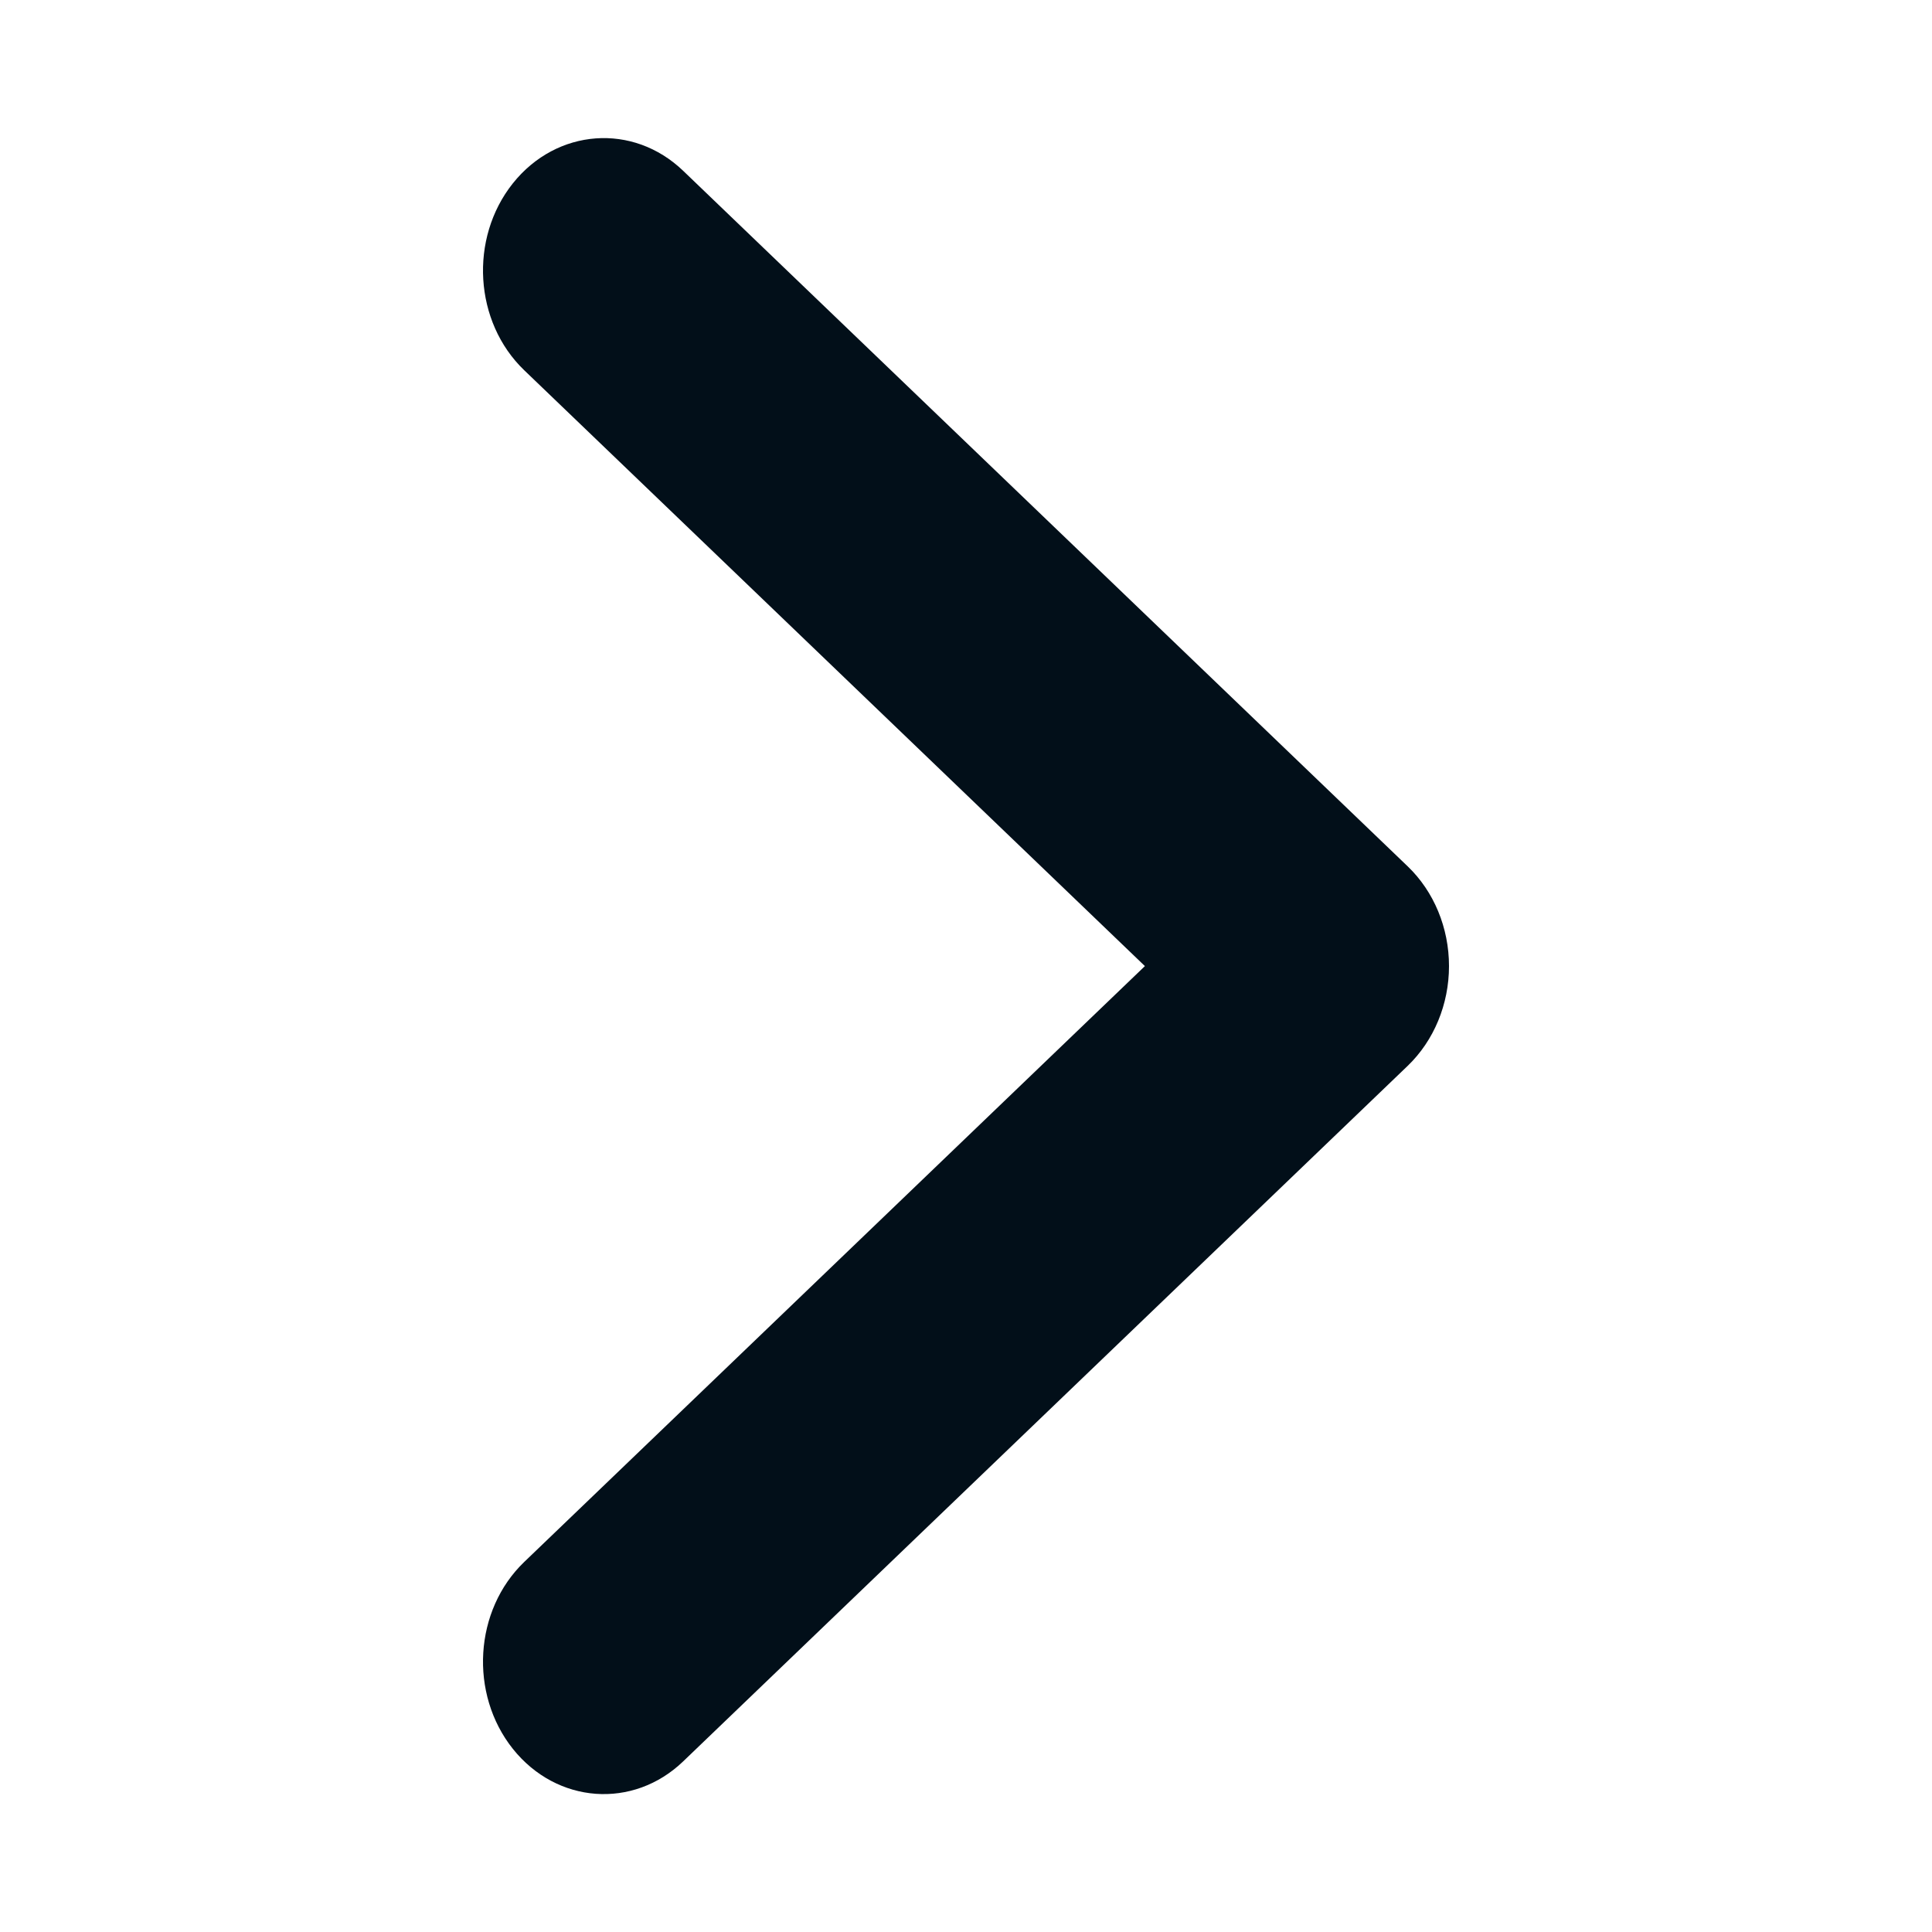
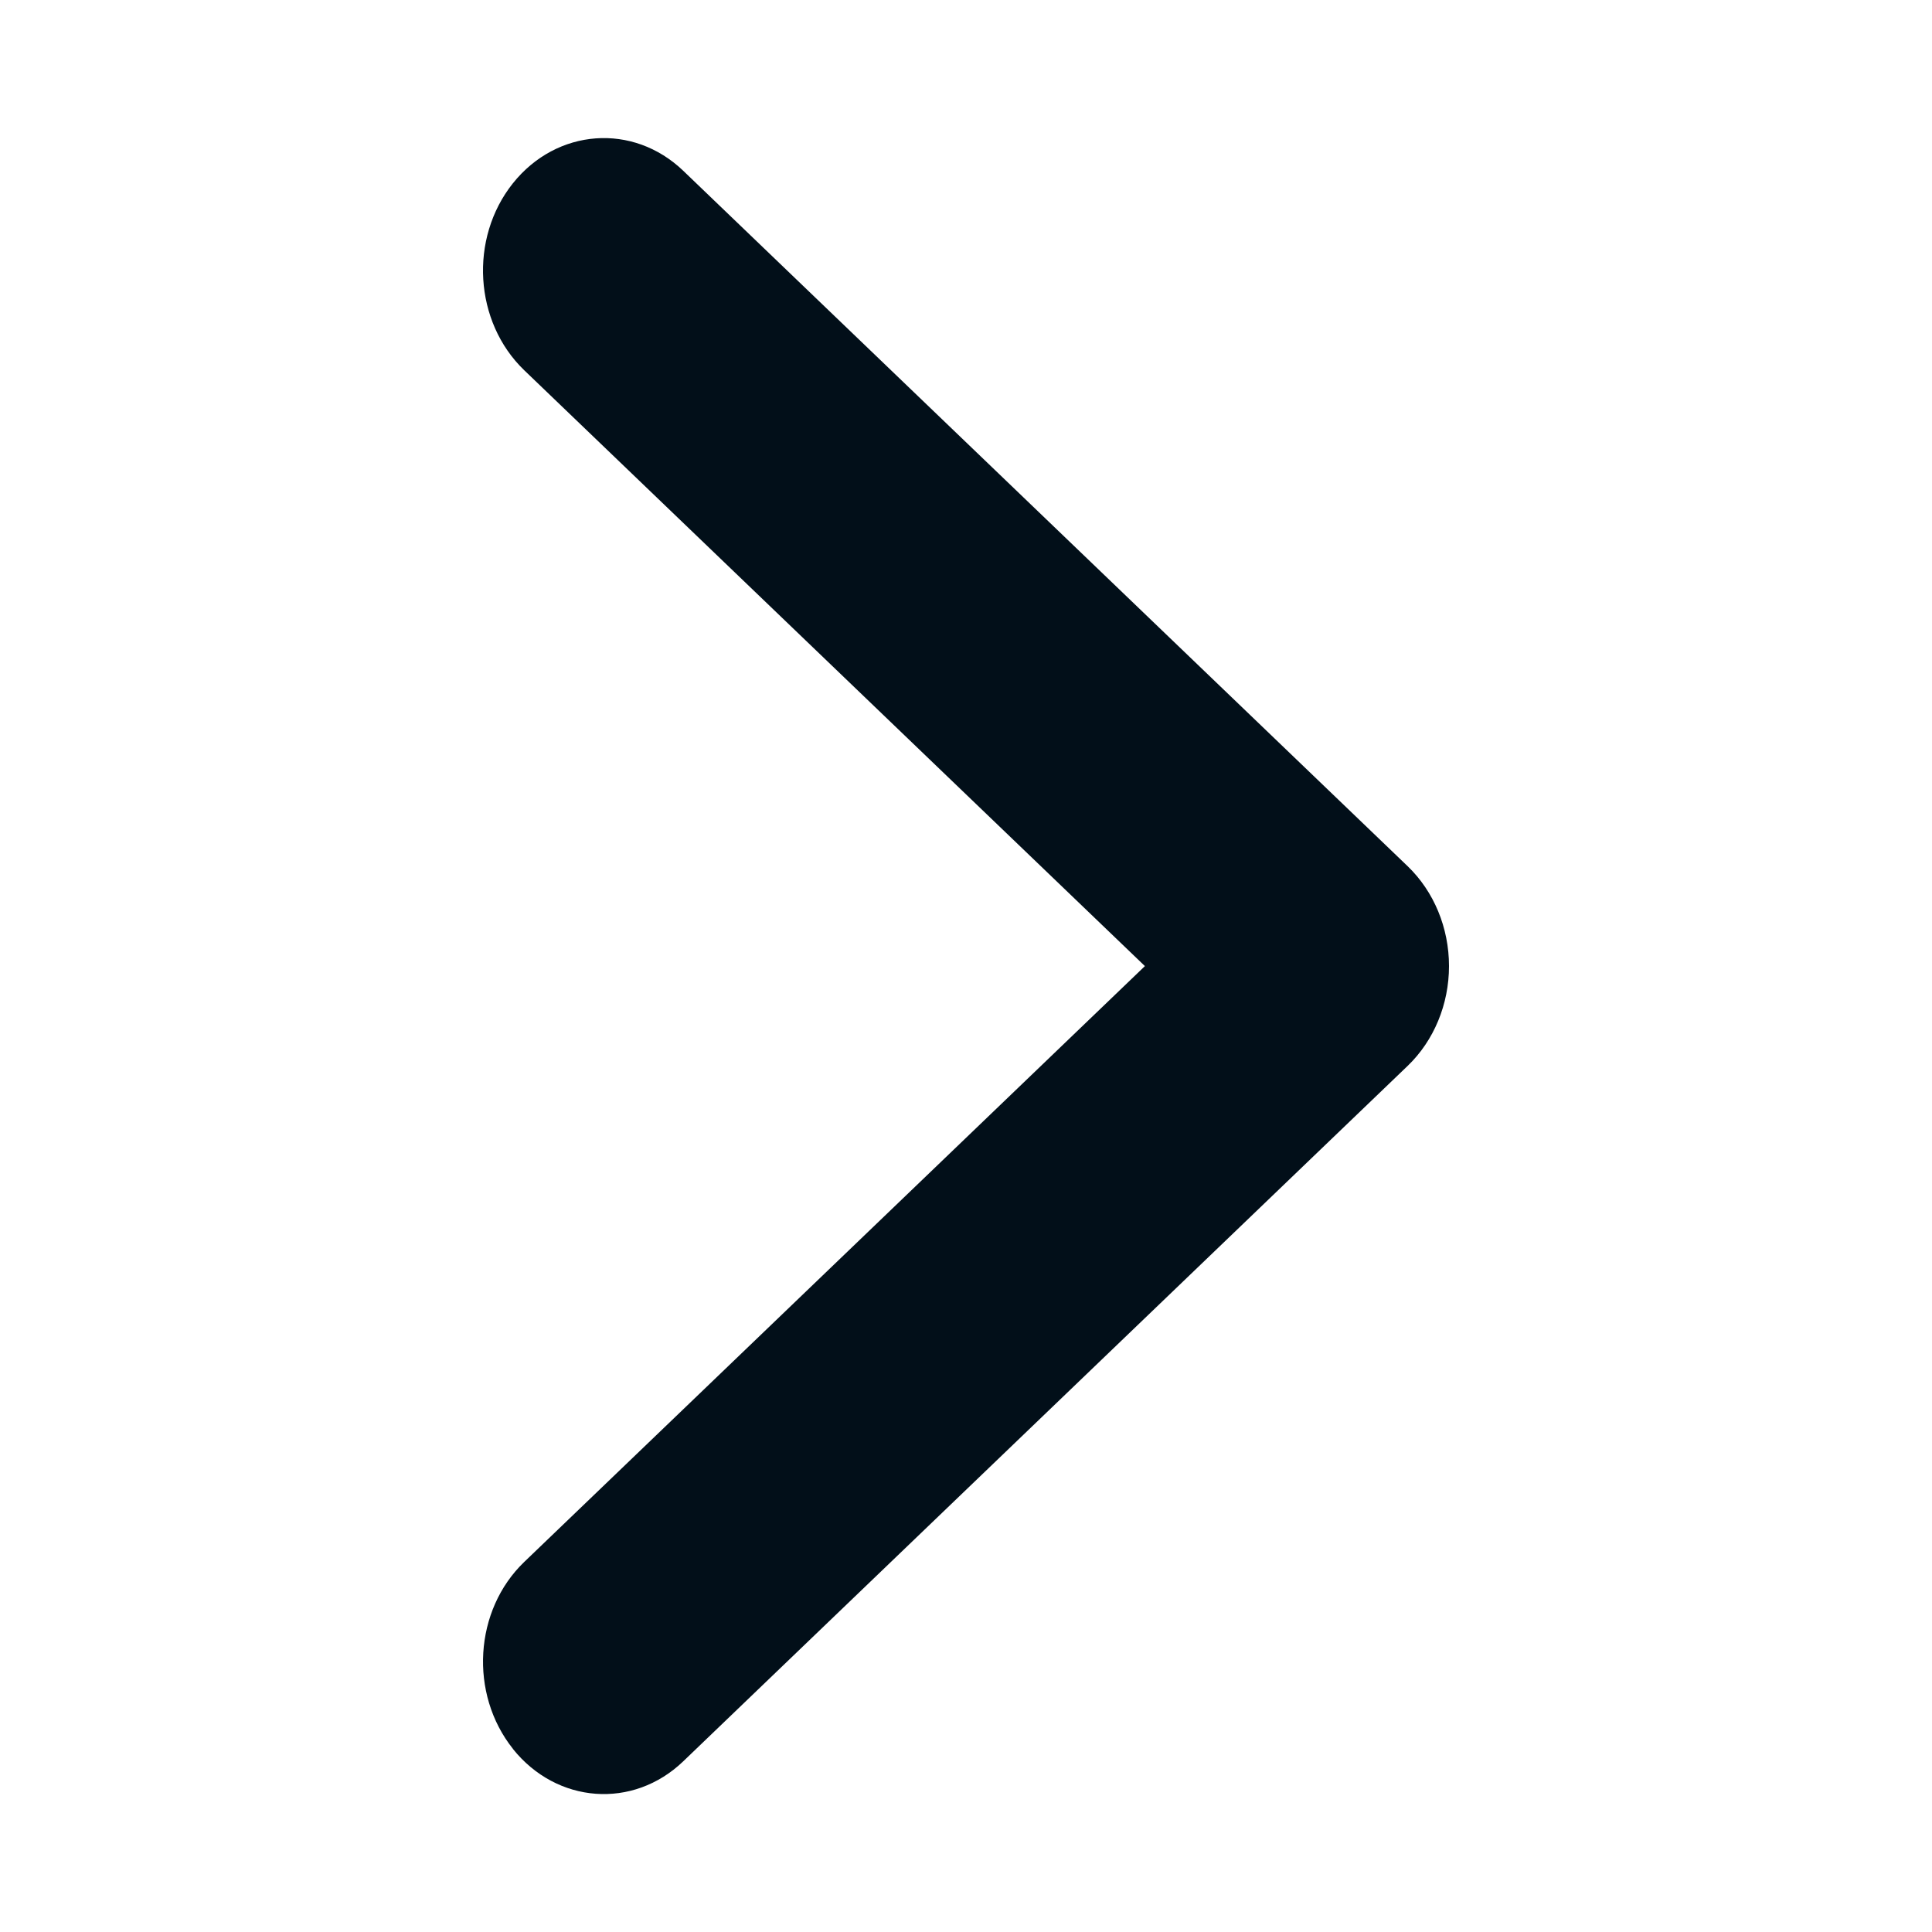
- <svg xmlns="http://www.w3.org/2000/svg" width="20" height="20" viewBox="0 0 20 20" fill="none">
-   <path fill-rule="evenodd" clip-rule="evenodd" d="M5.309 18.104C4.855 17.534 4.907 16.668 5.427 16.169L11.852 10.001L5.427 3.833C4.907 3.334 4.855 2.468 5.309 1.898C5.764 1.328 6.554 1.27 7.073 1.769L14.573 8.969C14.844 9.229 15 9.605 15 10.001C15 10.396 14.844 10.772 14.573 11.033L7.073 18.233C6.554 18.732 5.764 18.674 5.309 18.104Z" fill="#020F19" />
+ <svg xmlns="http://www.w3.org/2000/svg" width="20" height="20" fill="none">
+   <path fill-rule="evenodd" clip-rule="evenodd" d="M5.31 18.104c-.455-.57-.403-1.436.117-1.935l6.425-6.168-6.425-6.168c-.52-.5-.572-1.365-.118-1.935.455-.57 1.245-.628 1.764-.13l7.5 7.2c.271.261.427.637.427 1.033 0 .395-.156.771-.427 1.032l-7.5 7.2c-.52.499-1.309.44-1.764-.129z" fill="#020F19" />
</svg>
